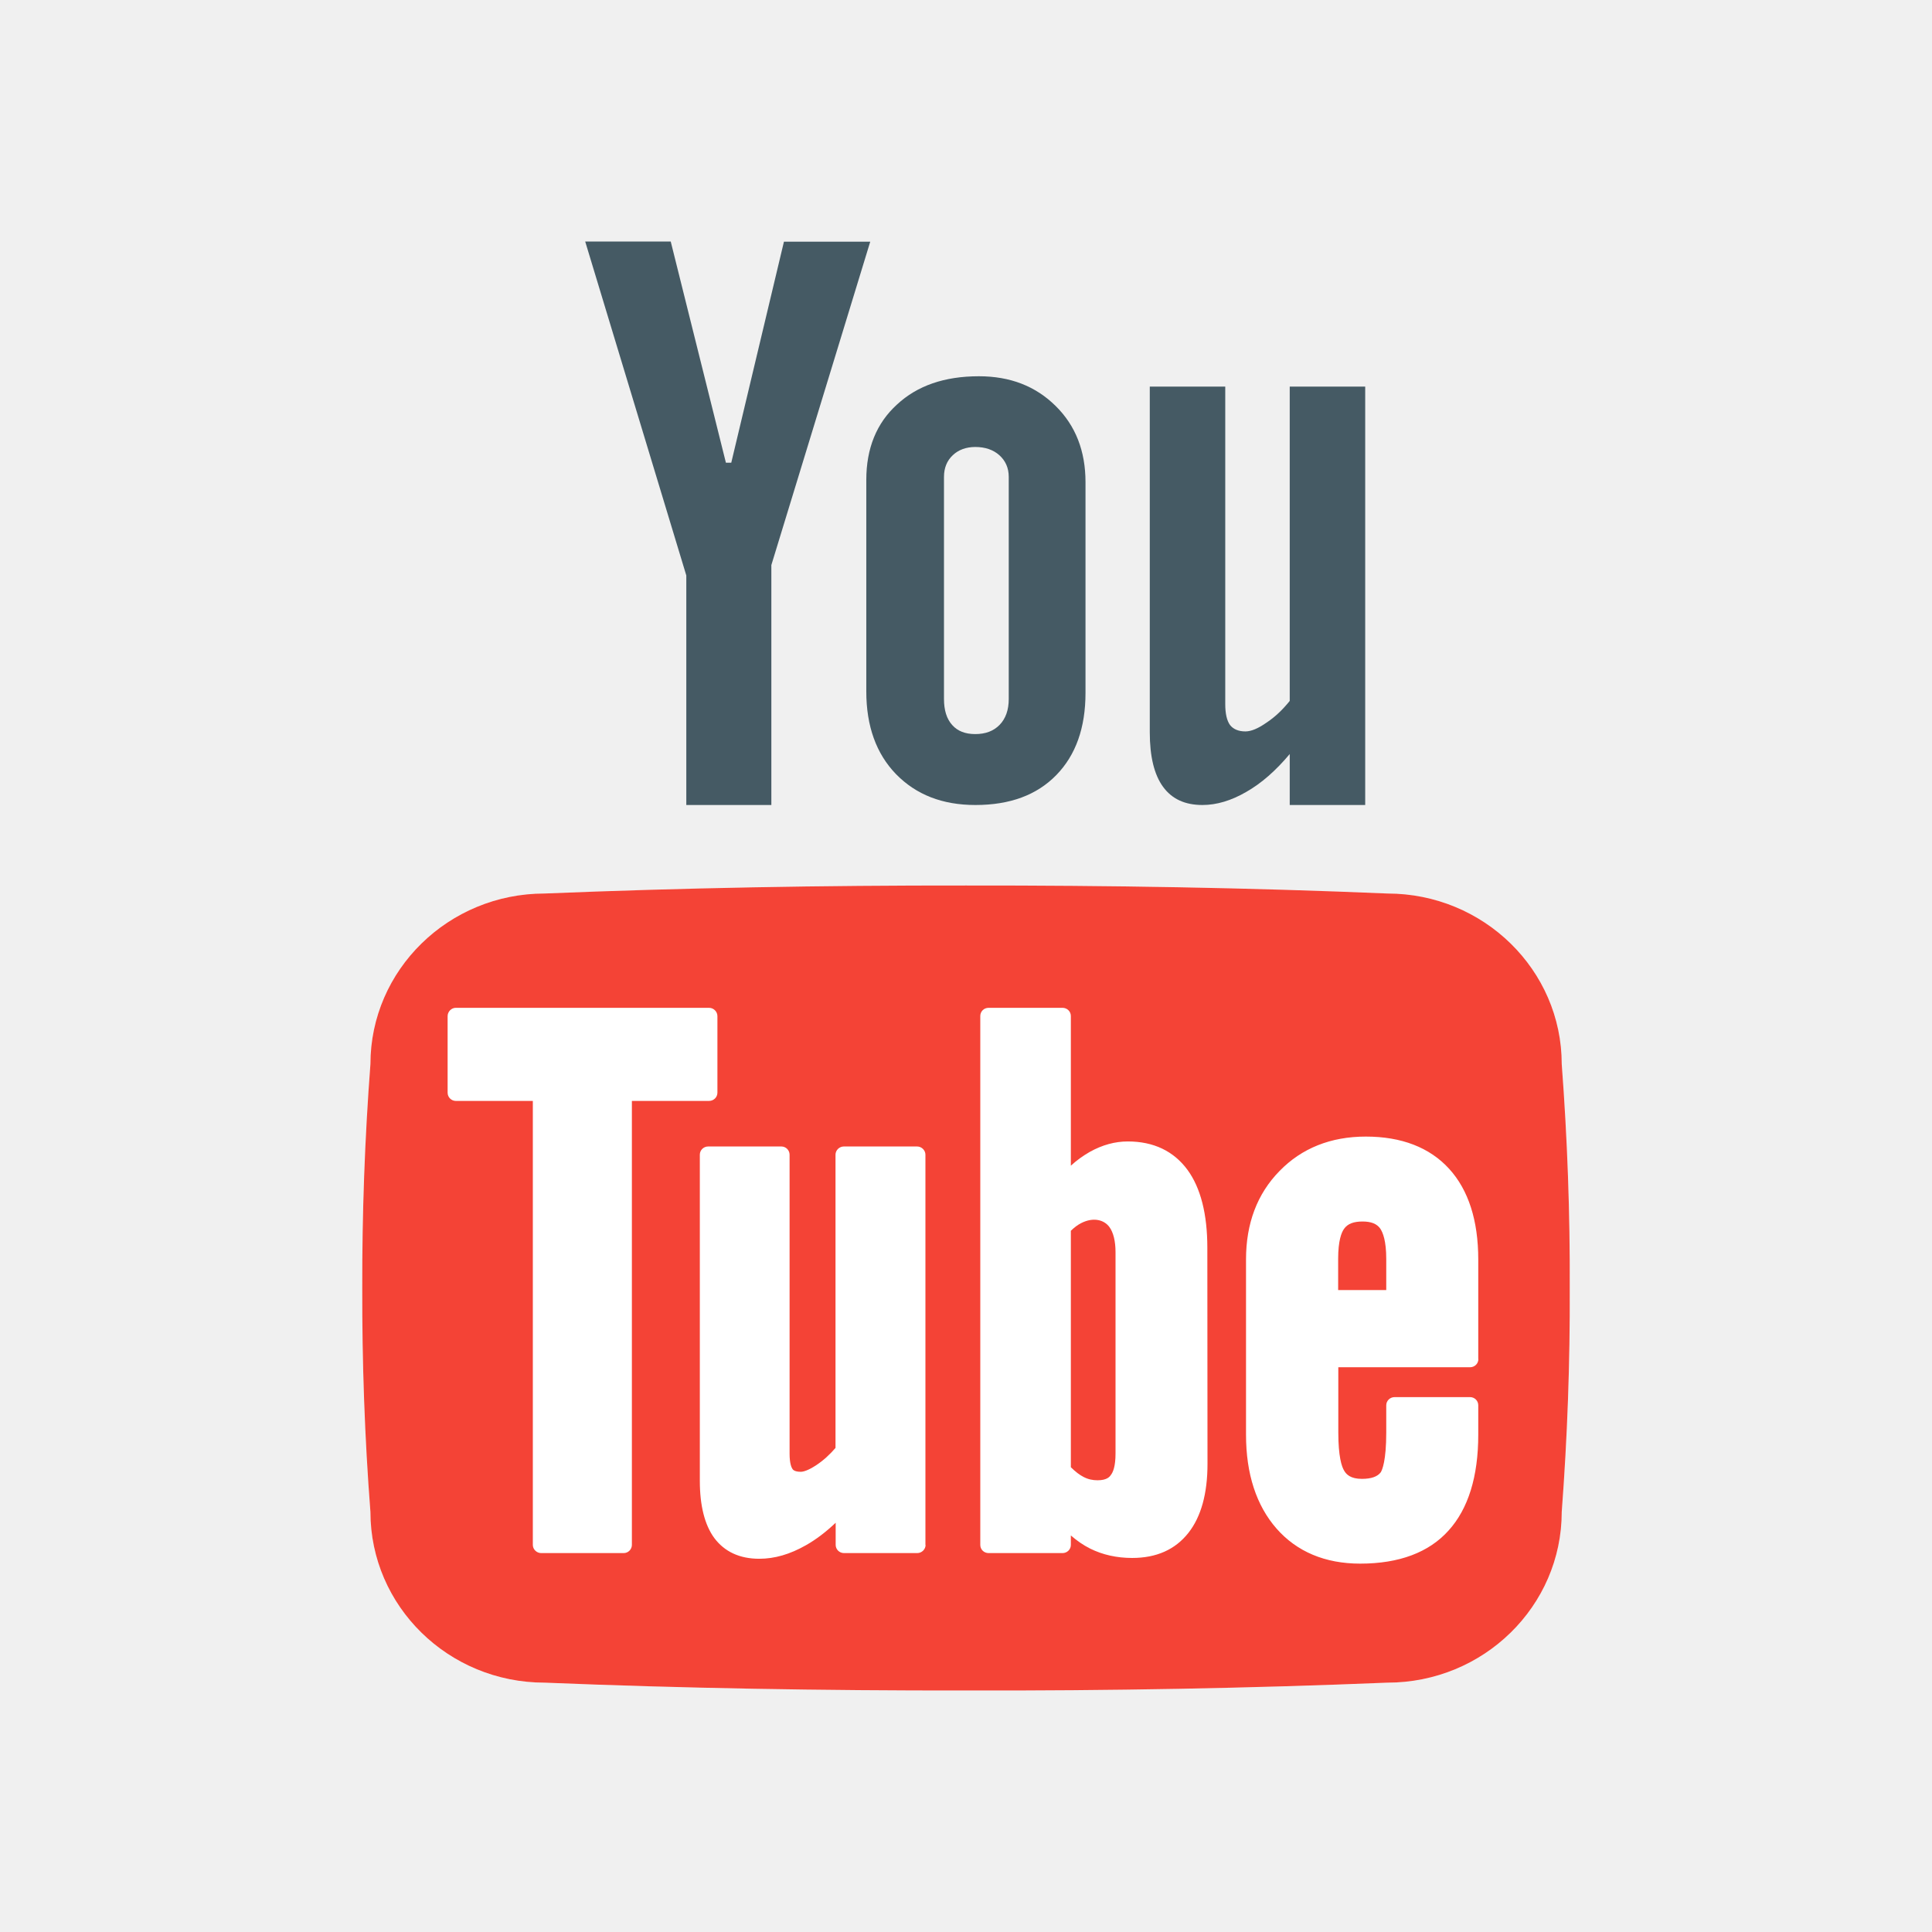
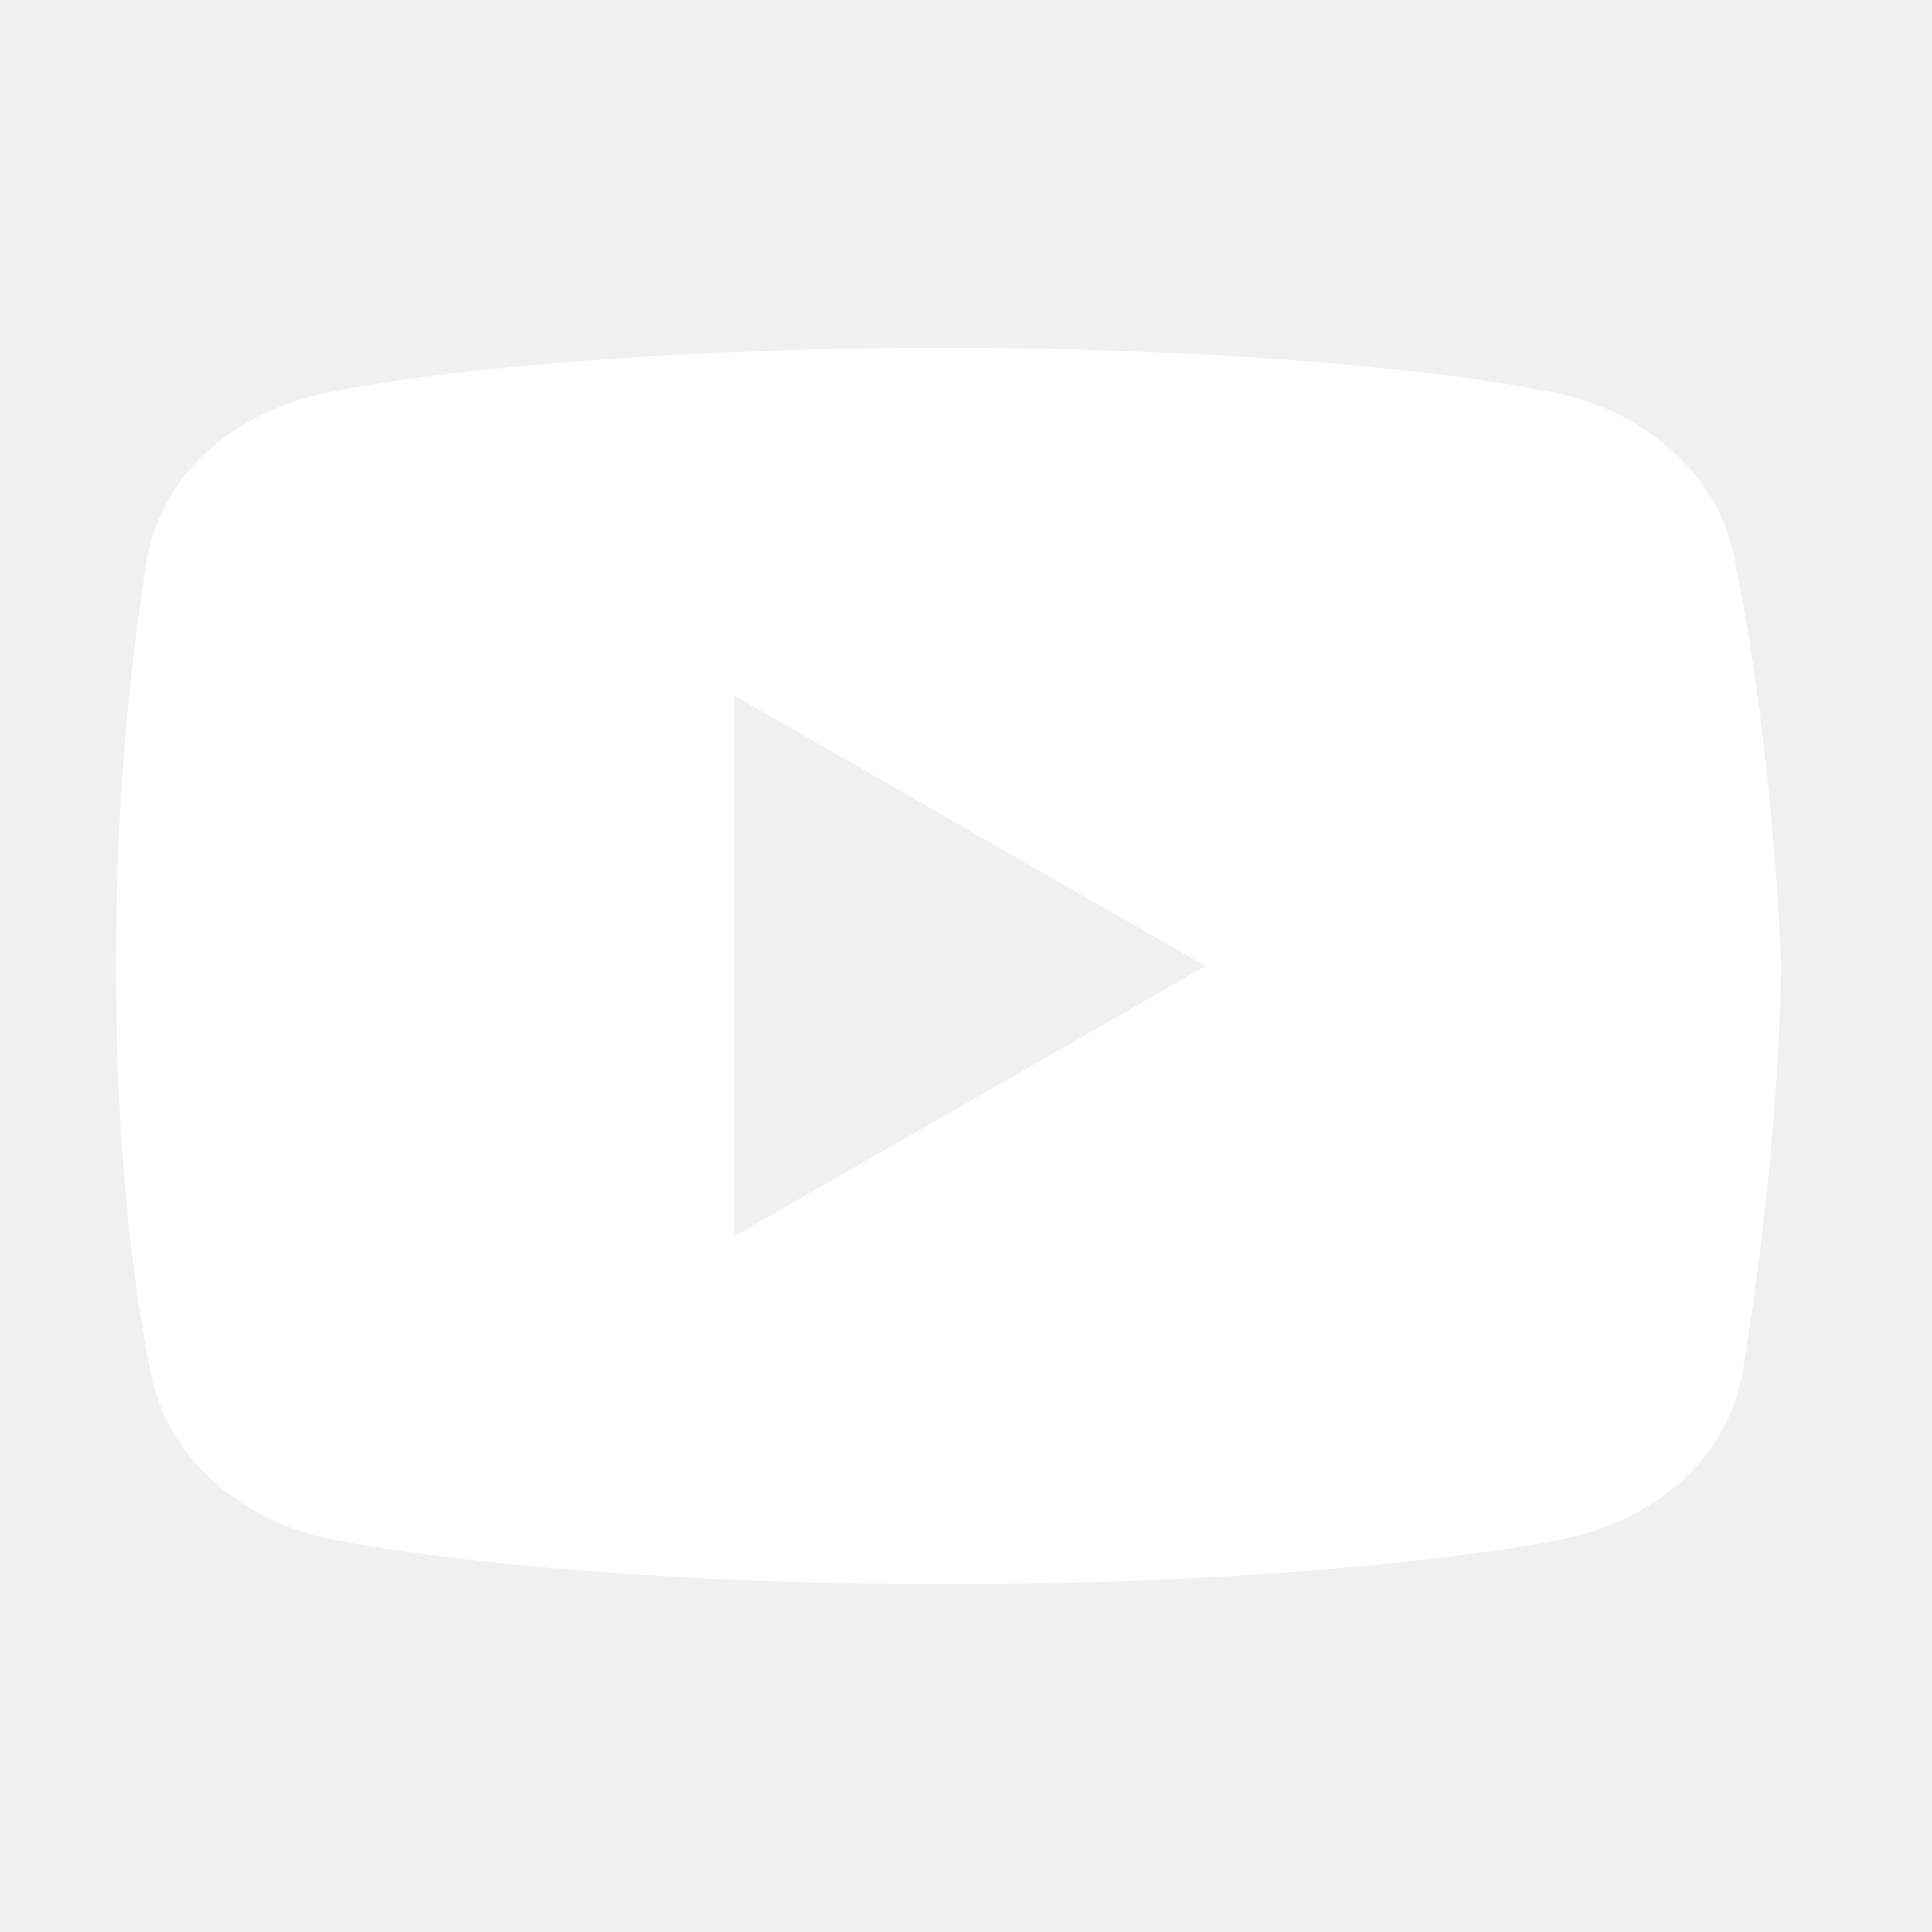
- <svg xmlns="http://www.w3.org/2000/svg" viewBox="0 0 48 48" version="1.1" width="48px" height="48px">
-   <g id="surface1">
-     <path style=" fill:#455A64;" d="M 14.539 6 L 16.664 6 L 18.035 11.496 L 18.168 11.496 L 19.477 6.004 L 21.621 6.004 L 19.164 14.039 L 19.164 20 L 17.051 20 L 17.051 14.297 Z " />
-     <path style=" fill:#455A64;" d="M 21.523 11.922 C 21.523 11.141 21.777 10.512 22.285 10.051 C 22.789 9.582 23.465 9.348 24.32 9.348 C 25.098 9.348 25.73 9.594 26.227 10.086 C 26.723 10.574 26.969 11.207 26.969 11.98 L 26.969 17.215 C 26.969 18.082 26.727 18.762 26.242 19.258 C 25.758 19.754 25.09 20 24.234 20 C 23.41 20 22.758 19.742 22.262 19.234 C 21.77 18.727 21.523 18.039 21.523 17.18 Z M 23.453 17.367 C 23.453 17.645 23.52 17.863 23.66 18.016 C 23.793 18.164 23.98 18.238 24.23 18.238 C 24.484 18.238 24.684 18.164 24.836 18.008 C 24.984 17.855 25.062 17.641 25.062 17.367 L 25.062 11.848 C 25.062 11.625 24.98 11.445 24.828 11.309 C 24.68 11.176 24.477 11.105 24.23 11.105 C 24.004 11.105 23.812 11.176 23.672 11.309 C 23.527 11.445 23.453 11.625 23.453 11.848 Z " />
-     <path style=" fill:#455A64;" d="M 33.918 9.605 L 33.918 20 L 32.043 20 L 32.043 18.734 C 31.695 19.148 31.34 19.461 30.961 19.676 C 30.59 19.891 30.227 20 29.875 20 C 29.441 20 29.117 19.852 28.895 19.547 C 28.676 19.246 28.566 18.797 28.566 18.191 L 28.566 9.605 L 30.441 9.605 L 30.441 17.492 C 30.441 17.727 30.48 17.902 30.559 18.012 C 30.637 18.113 30.766 18.172 30.941 18.172 C 31.082 18.172 31.254 18.102 31.461 17.957 C 31.676 17.816 31.867 17.633 32.043 17.414 L 32.043 9.605 Z " />
-     <path style=" fill:#FFFFFF;" d="M 38.801 26.438 C 38.801 24.098 36.859 22.199 34.469 22.199 C 31.059 22.055 27.566 21.996 24 22 C 20.438 21.996 16.945 22.059 13.531 22.199 C 11.145 22.199 9.203 24.098 9.203 26.438 C 9.062 28.289 8.996 30.145 9 32 C 8.996 33.855 9.059 35.707 9.203 37.562 C 9.203 39.906 11.141 41.805 13.531 41.805 C 16.945 41.945 20.438 42.004 24 42 C 27.562 42.008 31.059 41.945 34.469 41.805 C 36.859 41.805 38.801 39.906 38.801 37.562 C 38.941 35.707 39.008 33.855 39 32 C 39.008 30.145 38.941 28.289 38.801 26.438 Z " />
-     <path style=" fill:#F44336;" d="M 33.852 30.348 C 33.633 30.348 33.484 30.402 33.395 30.527 C 33.328 30.617 33.246 30.824 33.246 31.277 L 33.246 32.051 L 34.441 32.051 L 34.441 31.277 C 34.441 30.832 34.359 30.621 34.289 30.52 C 34.203 30.402 34.062 30.348 33.852 30.348 Z " />
-     <path style=" fill:#F44336;" d="M 26.863 30.387 C 26.777 30.43 26.695 30.492 26.605 30.578 L 26.605 36.453 C 26.719 36.566 26.824 36.645 26.922 36.695 C 27.035 36.754 27.148 36.777 27.27 36.777 C 27.5 36.777 27.57 36.688 27.594 36.652 C 27.652 36.582 27.715 36.434 27.715 36.113 L 27.715 31.109 C 27.715 30.832 27.66 30.617 27.562 30.484 C 27.43 30.305 27.164 30.234 26.863 30.387 Z " />
-     <path style=" fill:#F44336;" d="M 38.801 26.438 C 38.801 24.098 36.859 22.199 34.469 22.199 C 31.059 22.055 27.566 21.996 24 22 C 20.438 21.996 16.945 22.059 13.531 22.199 C 11.145 22.199 9.203 24.098 9.203 26.438 C 9.062 28.289 8.996 30.145 9 32 C 8.996 33.855 9.059 35.707 9.203 37.562 C 9.203 39.906 11.141 41.805 13.531 41.805 C 16.945 41.945 20.438 42.004 24 42 C 27.562 42.008 31.059 41.945 34.469 41.805 C 36.859 41.805 38.801 39.906 38.801 37.562 C 38.941 35.707 39.008 33.855 39 32 C 39.008 30.145 38.941 28.289 38.801 26.438 Z M 15.699 38.383 C 15.699 38.492 15.609 38.586 15.496 38.586 L 13.445 38.586 C 13.332 38.586 13.238 38.492 13.238 38.383 L 13.238 27.352 L 11.324 27.352 C 11.215 27.352 11.121 27.262 11.121 27.148 L 11.121 25.246 C 11.121 25.133 11.215 25.039 11.324 25.039 L 17.617 25.039 C 17.73 25.039 17.824 25.133 17.824 25.246 L 17.824 27.148 C 17.824 27.262 17.73 27.352 17.617 27.352 L 15.699 27.352 Z M 22.996 38.383 C 22.996 38.492 22.902 38.586 22.789 38.586 L 20.969 38.586 C 20.852 38.586 20.762 38.492 20.762 38.383 L 20.762 37.832 C 20.52 38.062 20.273 38.25 20.023 38.391 C 19.625 38.617 19.246 38.727 18.863 38.727 C 18.375 38.727 18 38.551 17.746 38.211 C 17.508 37.887 17.387 37.406 17.387 36.789 L 17.387 28.688 C 17.387 28.578 17.477 28.484 17.594 28.484 L 19.414 28.484 C 19.527 28.484 19.617 28.578 19.617 28.688 L 19.617 36.117 C 19.617 36.359 19.664 36.461 19.691 36.5 C 19.703 36.516 19.742 36.566 19.895 36.566 C 19.949 36.566 20.066 36.543 20.285 36.398 C 20.461 36.281 20.617 36.137 20.758 35.973 L 20.758 28.688 C 20.758 28.578 20.852 28.484 20.965 28.484 L 22.785 28.484 C 22.898 28.484 22.992 28.578 22.992 28.688 L 22.992 38.383 Z M 30 36.371 C 30 37.109 29.84 37.684 29.527 38.082 C 29.199 38.5 28.73 38.707 28.129 38.707 C 27.746 38.707 27.395 38.629 27.082 38.473 C 26.918 38.391 26.758 38.281 26.605 38.148 L 26.605 38.383 C 26.605 38.496 26.512 38.586 26.398 38.586 L 24.562 38.586 C 24.445 38.586 24.355 38.496 24.355 38.383 L 24.355 25.242 C 24.355 25.129 24.445 25.039 24.562 25.039 L 26.398 25.039 C 26.512 25.039 26.605 25.129 26.605 25.242 L 26.605 28.961 C 26.754 28.824 26.914 28.711 27.078 28.617 C 27.387 28.445 27.703 28.359 28.02 28.359 C 28.66 28.359 29.16 28.598 29.504 29.066 C 29.832 29.516 29.996 30.168 29.996 31 Z M 36.73 33.766 C 36.73 33.879 36.637 33.969 36.523 33.969 L 33.25 33.969 L 33.25 35.59 C 33.25 36.184 33.332 36.438 33.398 36.543 C 33.449 36.629 33.551 36.742 33.836 36.742 C 34.066 36.742 34.223 36.688 34.305 36.578 C 34.34 36.52 34.441 36.297 34.441 35.59 L 34.441 34.914 C 34.441 34.801 34.535 34.711 34.648 34.711 L 36.523 34.711 C 36.637 34.711 36.727 34.801 36.727 34.914 L 36.727 35.645 C 36.727 36.688 36.477 37.488 35.988 38.027 C 35.5 38.57 34.762 38.848 33.793 38.848 C 32.922 38.848 32.219 38.551 31.715 37.977 C 31.215 37.406 30.957 36.621 30.957 35.645 L 30.957 31.289 C 30.957 30.398 31.234 29.66 31.789 29.094 C 32.34 28.527 33.062 28.238 33.934 28.238 C 34.82 28.238 35.52 28.508 36.004 29.039 C 36.484 29.566 36.727 30.324 36.727 31.293 L 36.727 33.766 Z " />
+ <svg xmlns="http://www.w3.org/2000/svg" version="1.1" viewBox="0 0 192 192" width="50px" height="50px">
+   <g fill="none" fill-rule="nonzero" stroke="none" stroke-width="1" stroke-linecap="butt" stroke-linejoin="miter" stroke-miterlimit="10" stroke-dasharray="" stroke-dashoffset="0" font-family="none" font-weight="none" font-size="none" text-anchor="none" style="mix-blend-mode: normal">
+     <path d="M0,192v-192h192v192z" fill="none" />
+     <g fill="#ffffff">
+       <g id="surface1">
+         <path d="M172.41,55.68c-1.53,-8.445 -8.82,-14.595 -17.28,-16.515c-12.66,-2.685 -36.09,-4.605 -61.44,-4.605c-25.335,0 -49.14,1.92 -61.815,4.605c-8.445,1.92 -15.75,7.68 -17.28,16.515c-1.545,9.6 -3.075,23.04 -3.075,40.32c0,17.28 1.53,30.72 3.45,40.32c1.545,8.445 8.835,14.595 17.28,16.515c13.44,2.685 36.48,4.605 61.83,4.605c25.35,0 48.39,-1.92 61.83,-4.605c8.445,-1.92 15.735,-7.68 17.28,-16.515c1.53,-9.6 3.45,-23.43 3.84,-40.32c-0.78,-17.28 -2.7,-30.72 -4.62,-40.32zM72.96,122.88v-53.76l46.845,26.88z" />
+       </g>
+     </g>
  </g>
</svg>
